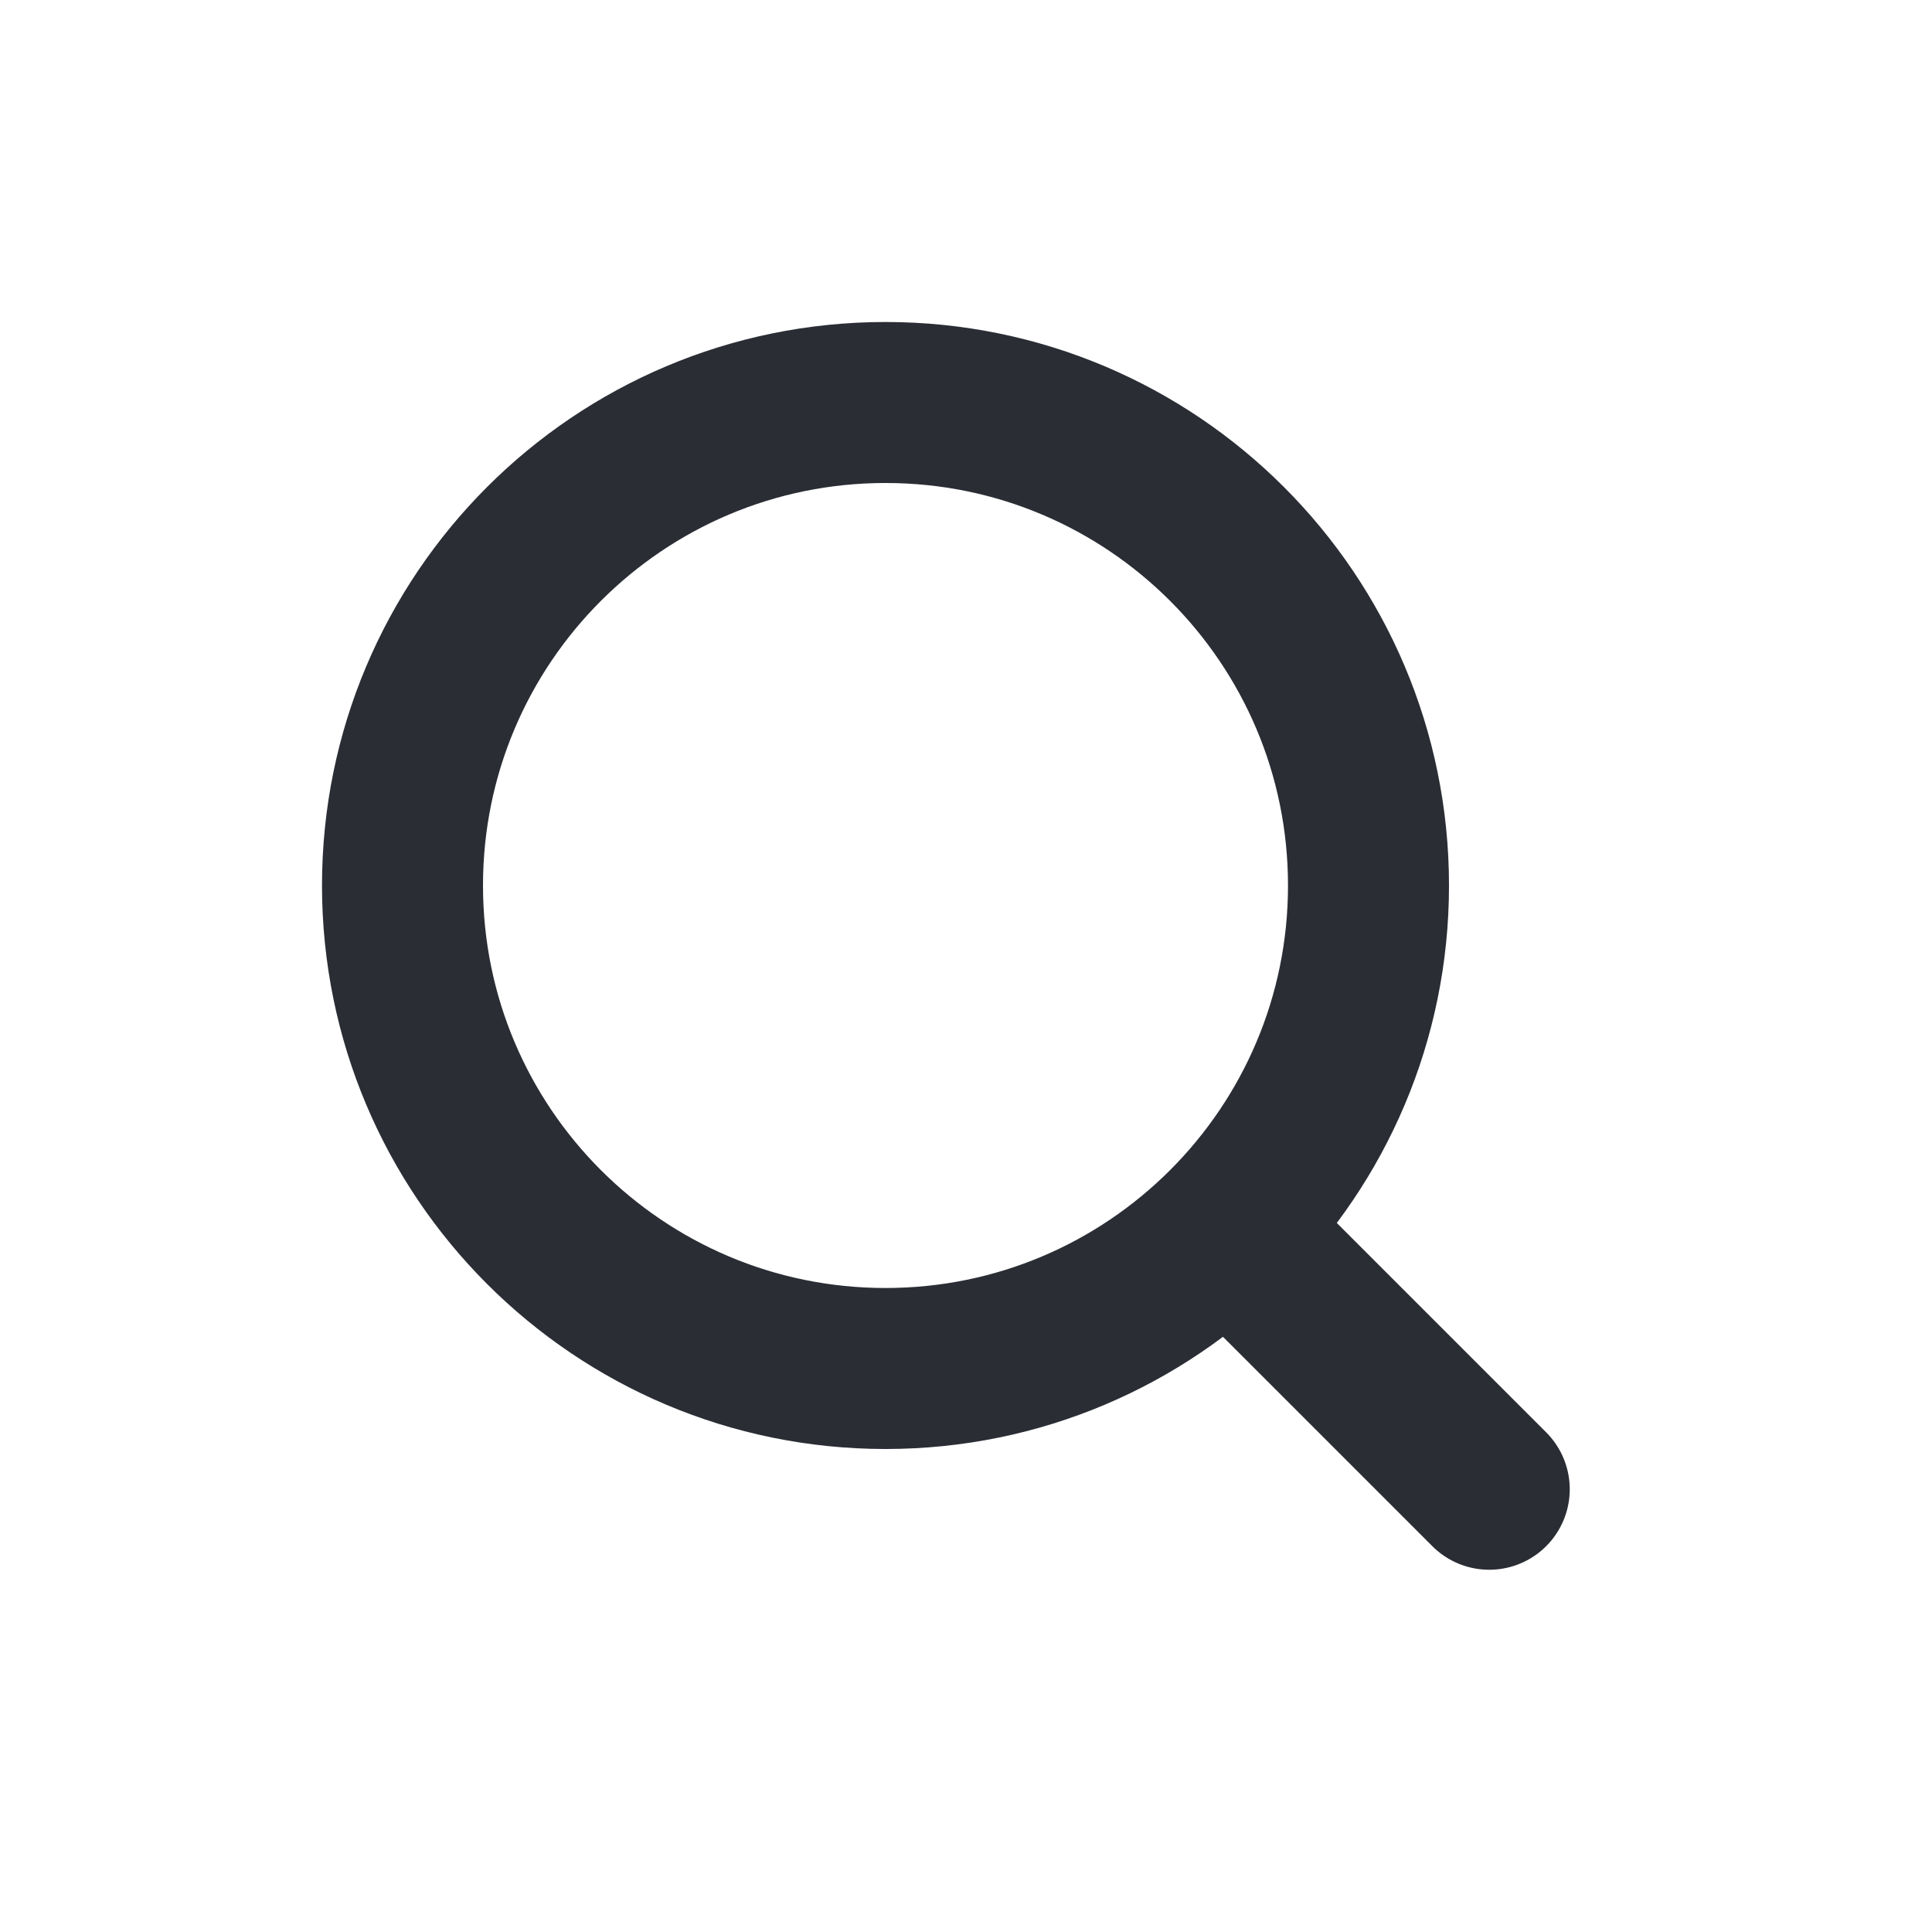
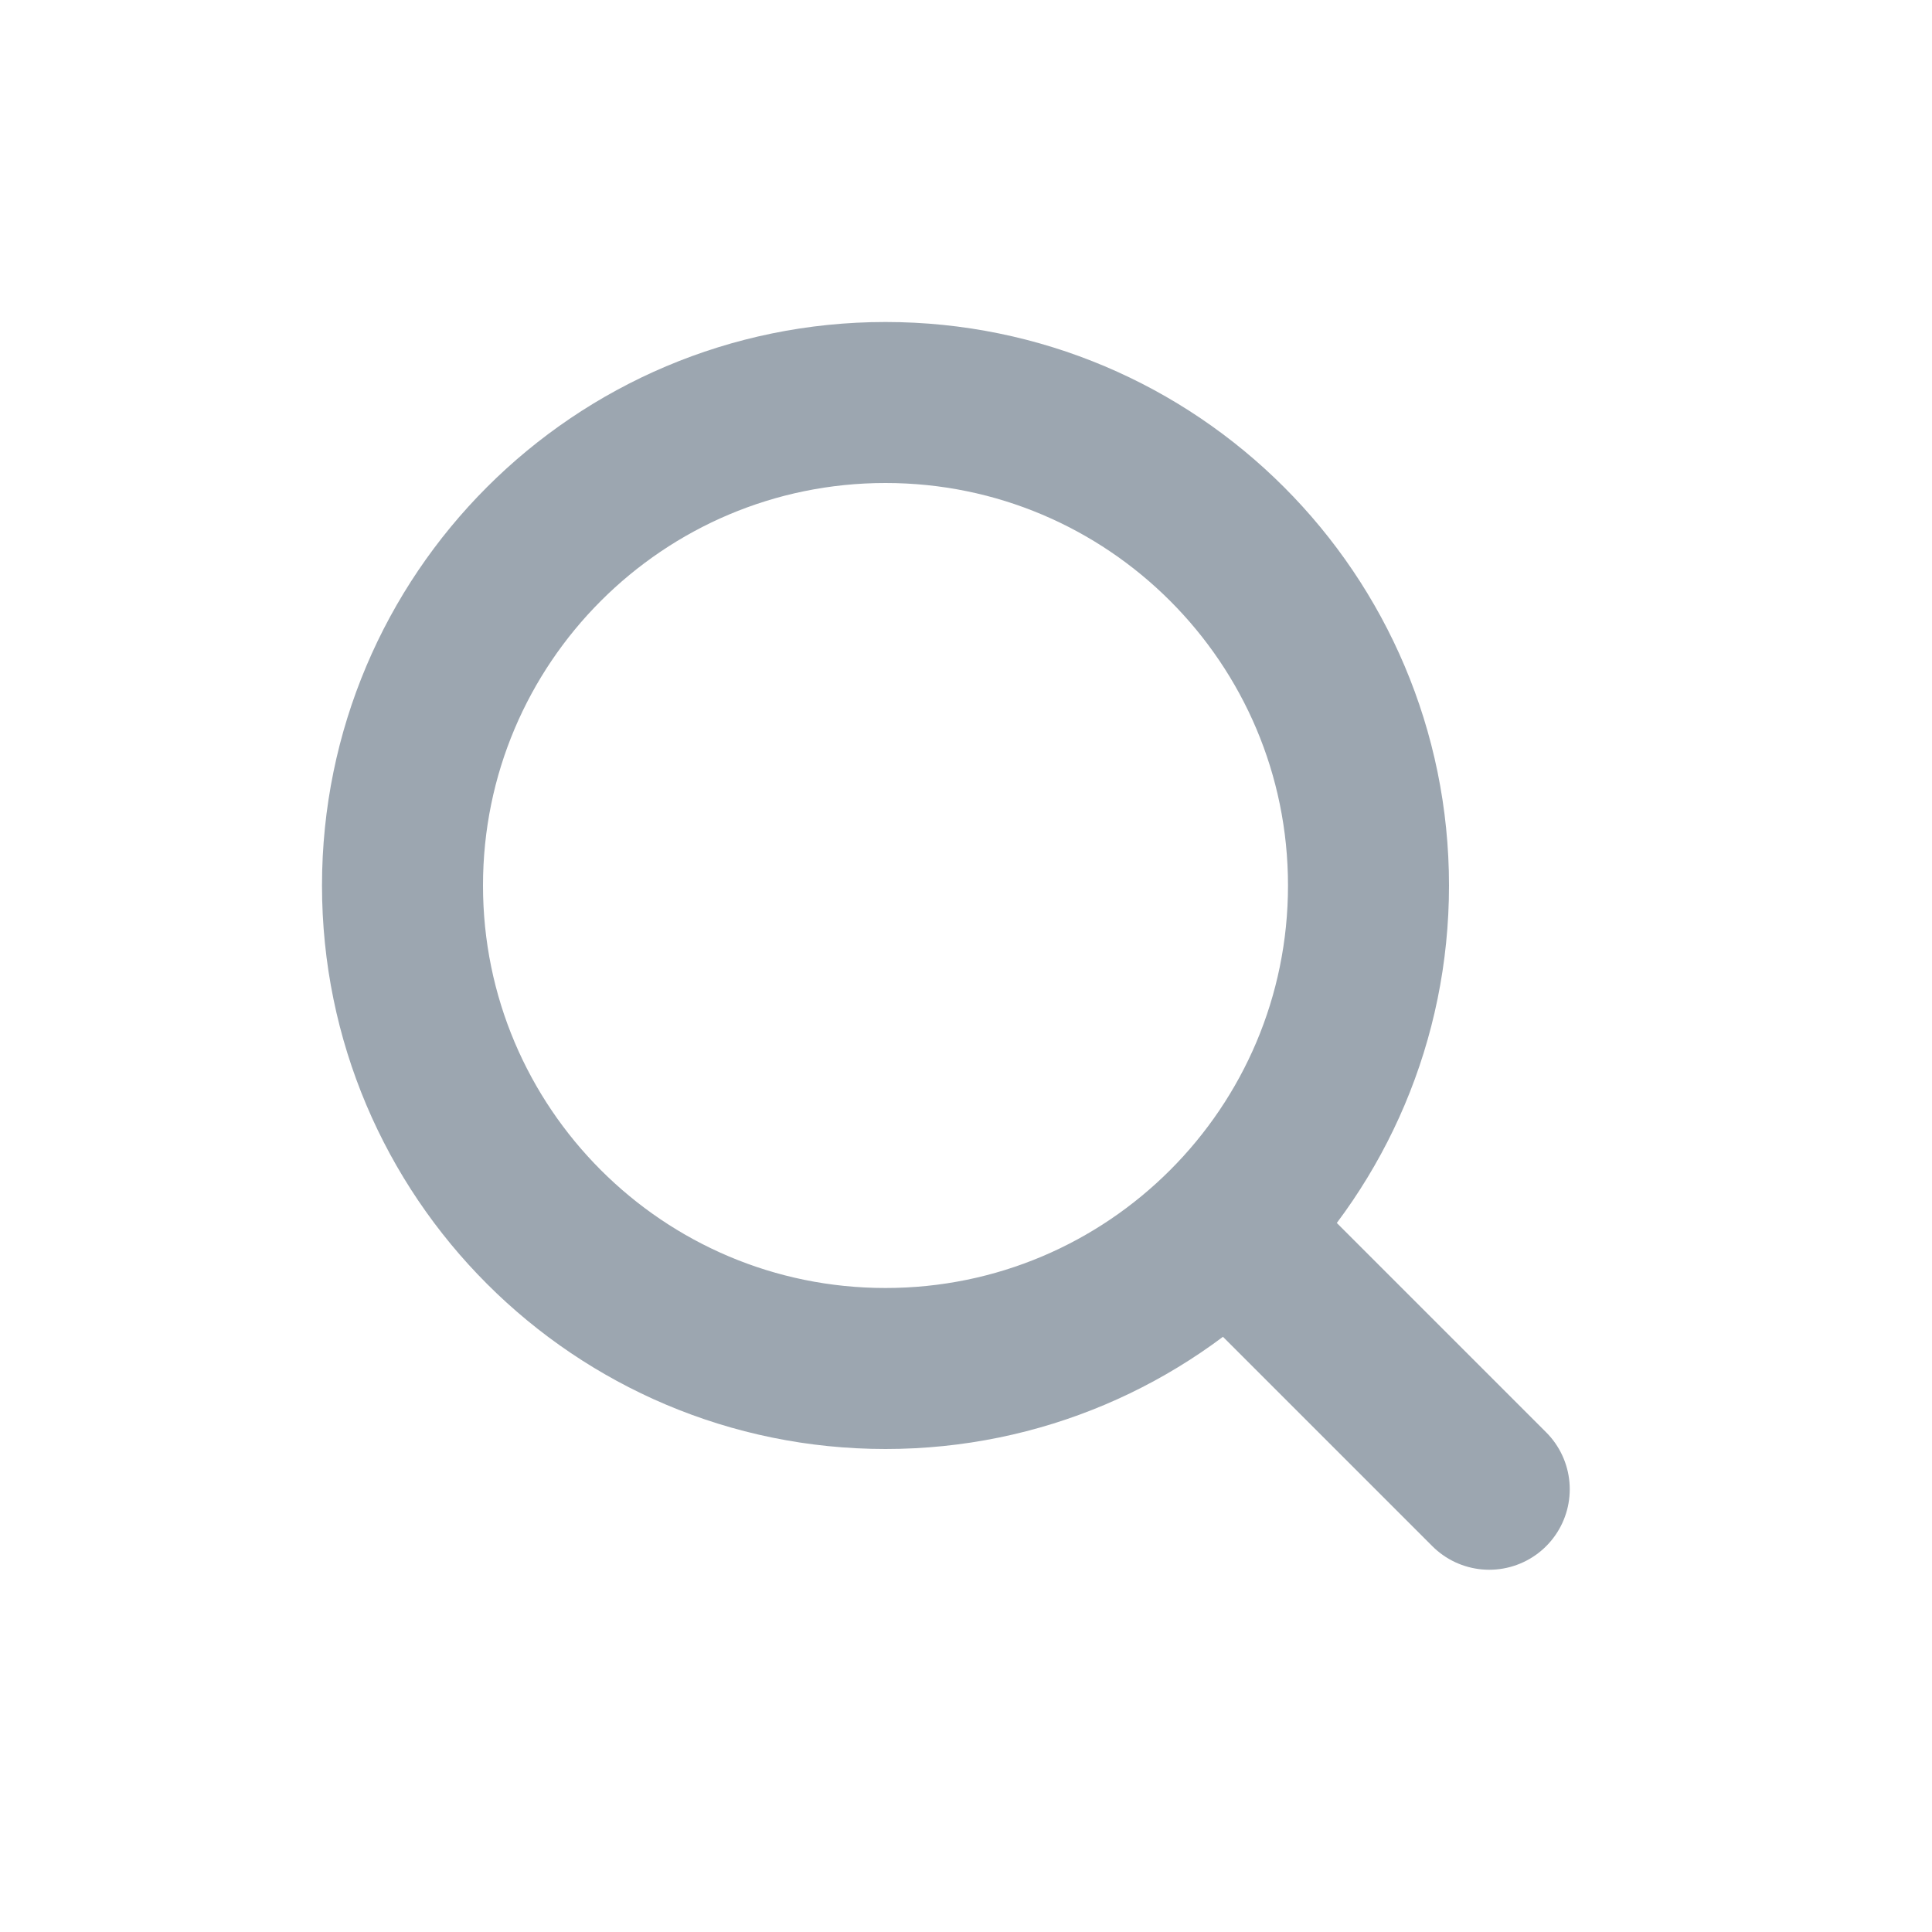
<svg xmlns="http://www.w3.org/2000/svg" width="24" height="24" viewBox="0 0 24 24" fill="none" id="search-icon">
-   <path d="M11 17a6 6 0 100-12 6 6 0 000 12zM18.5 18.5l-3-3" stroke="#2A2D34" stroke-width="2" stroke-miterlimit="10" stroke-linecap="round" stroke-linejoin="round" />
+   <path d="M11 17a6 6 0 100-12 6 6 0 000 12zM18.5 18.5l-3-3" stroke="#9ca6b0  " stroke-width="2" stroke-miterlimit="10" stroke-linecap="round" stroke-linejoin="round" />
</svg>
